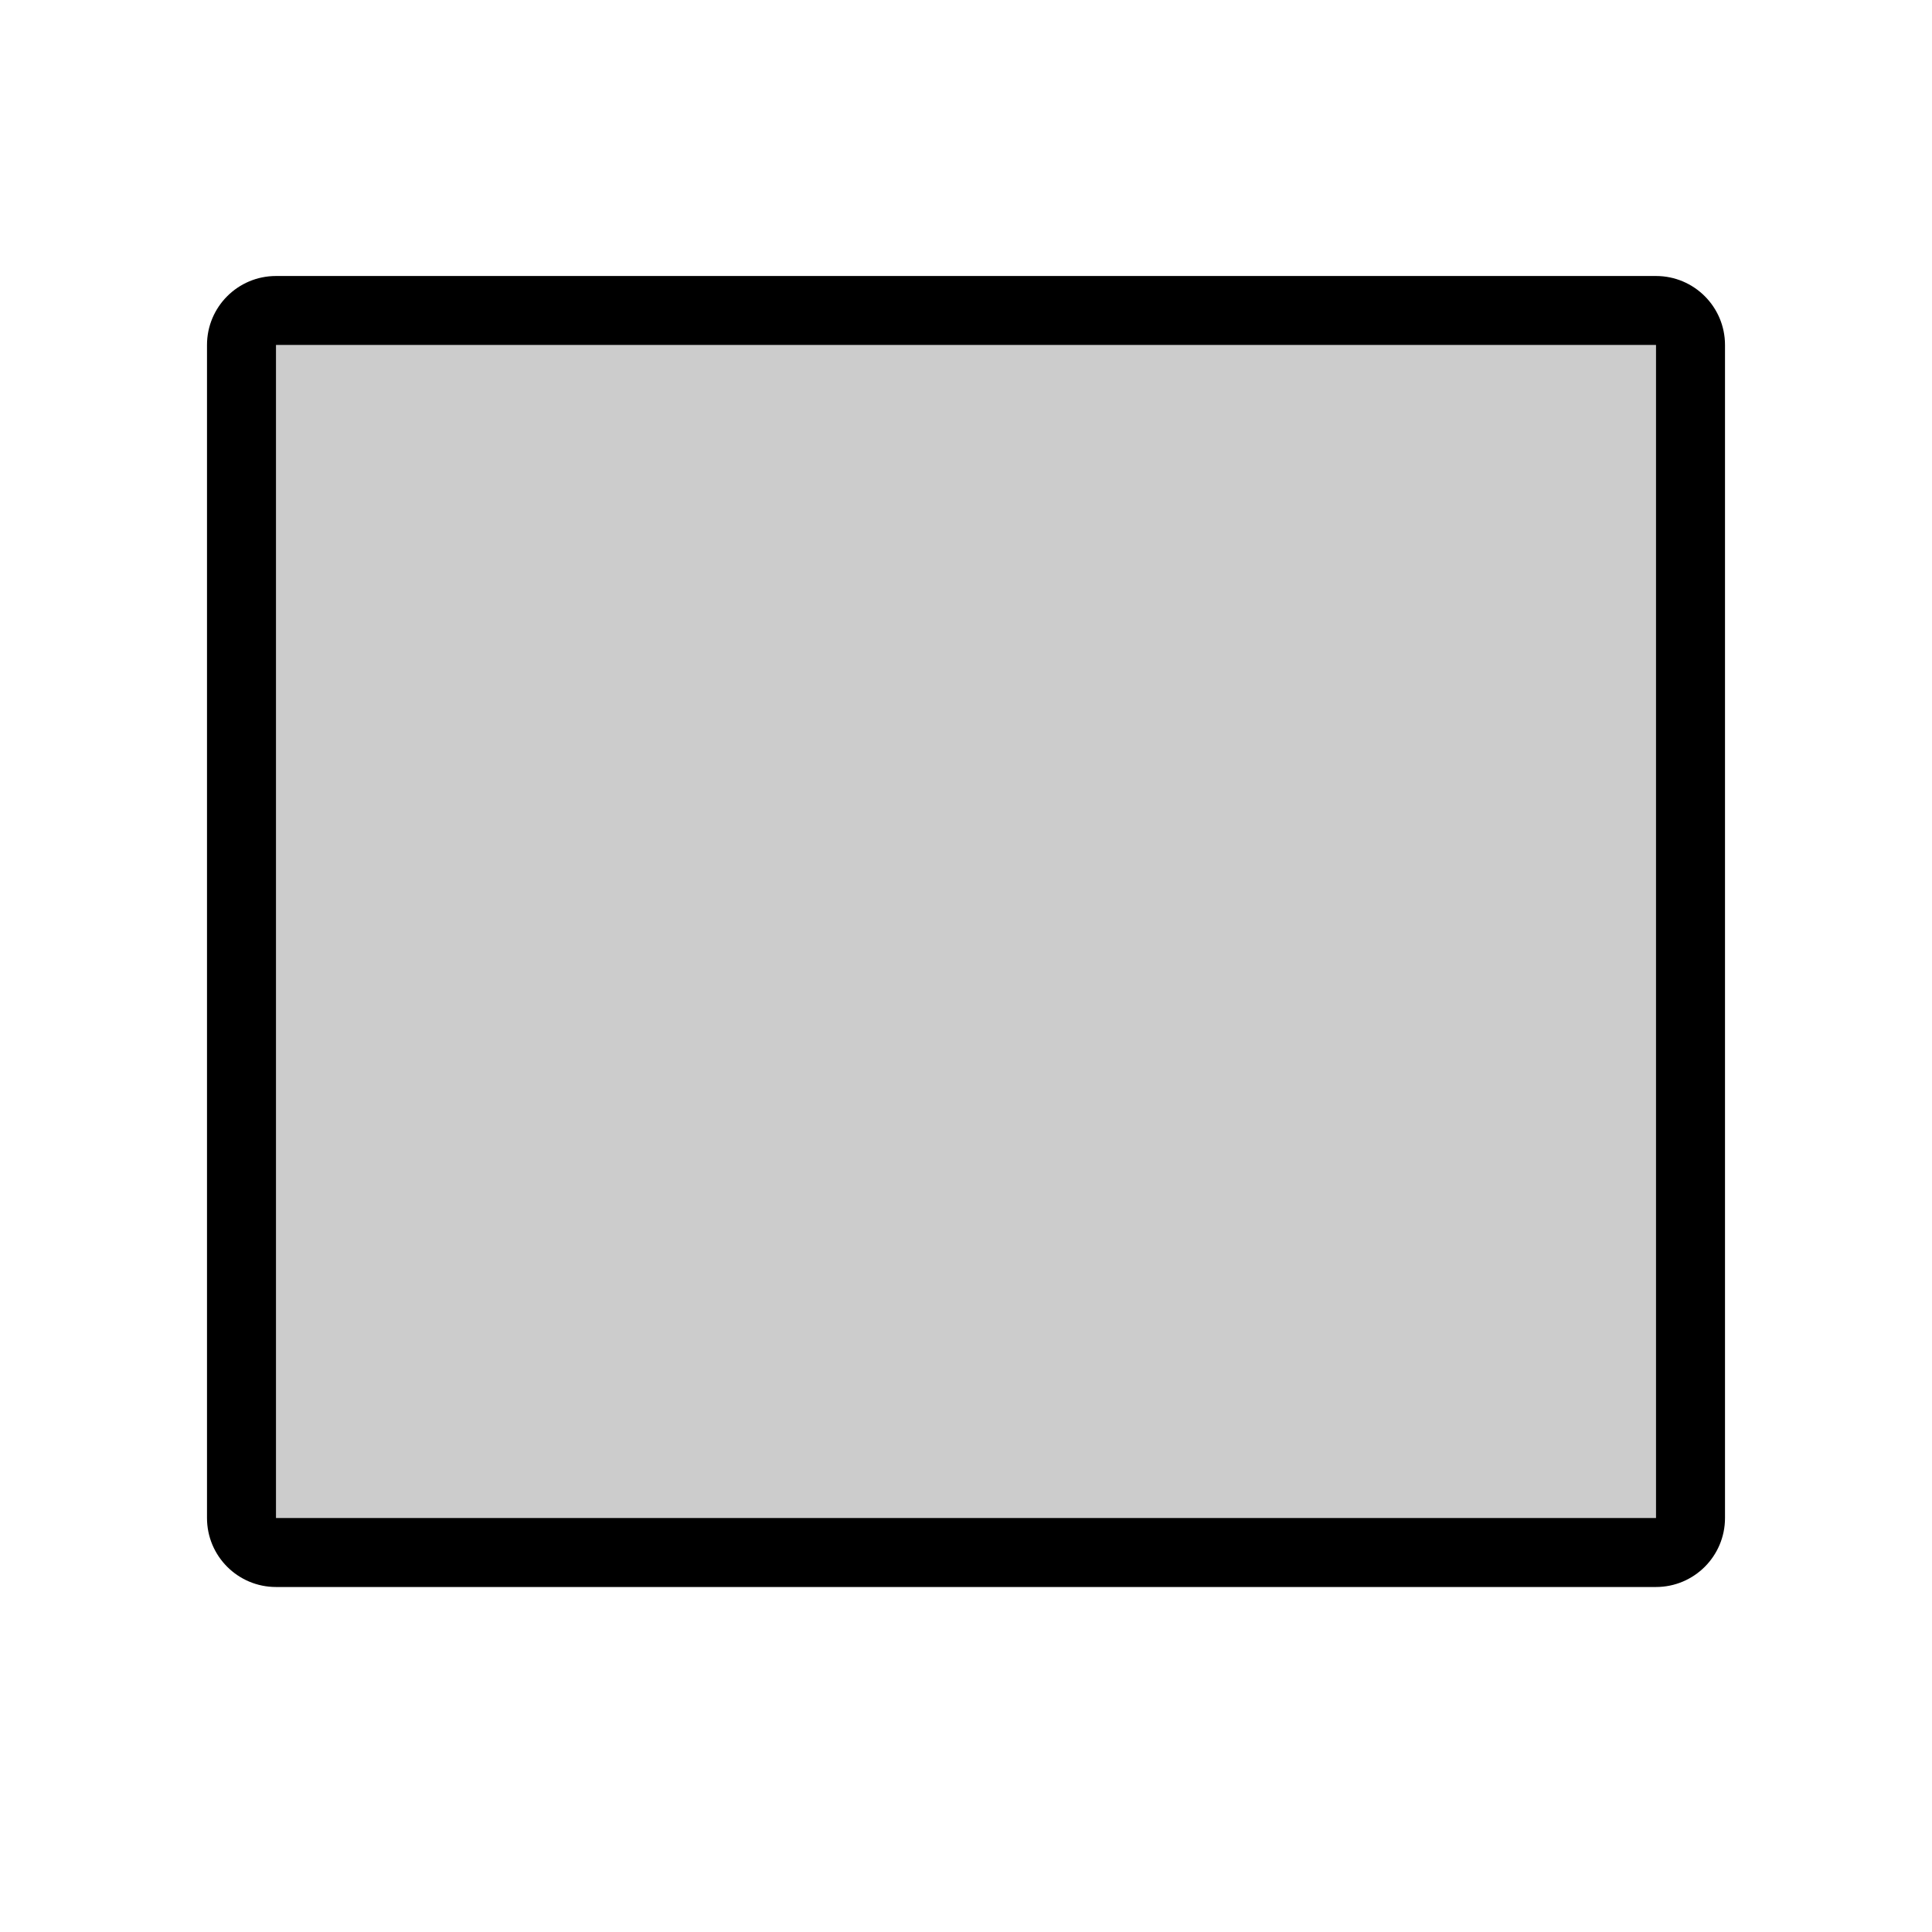
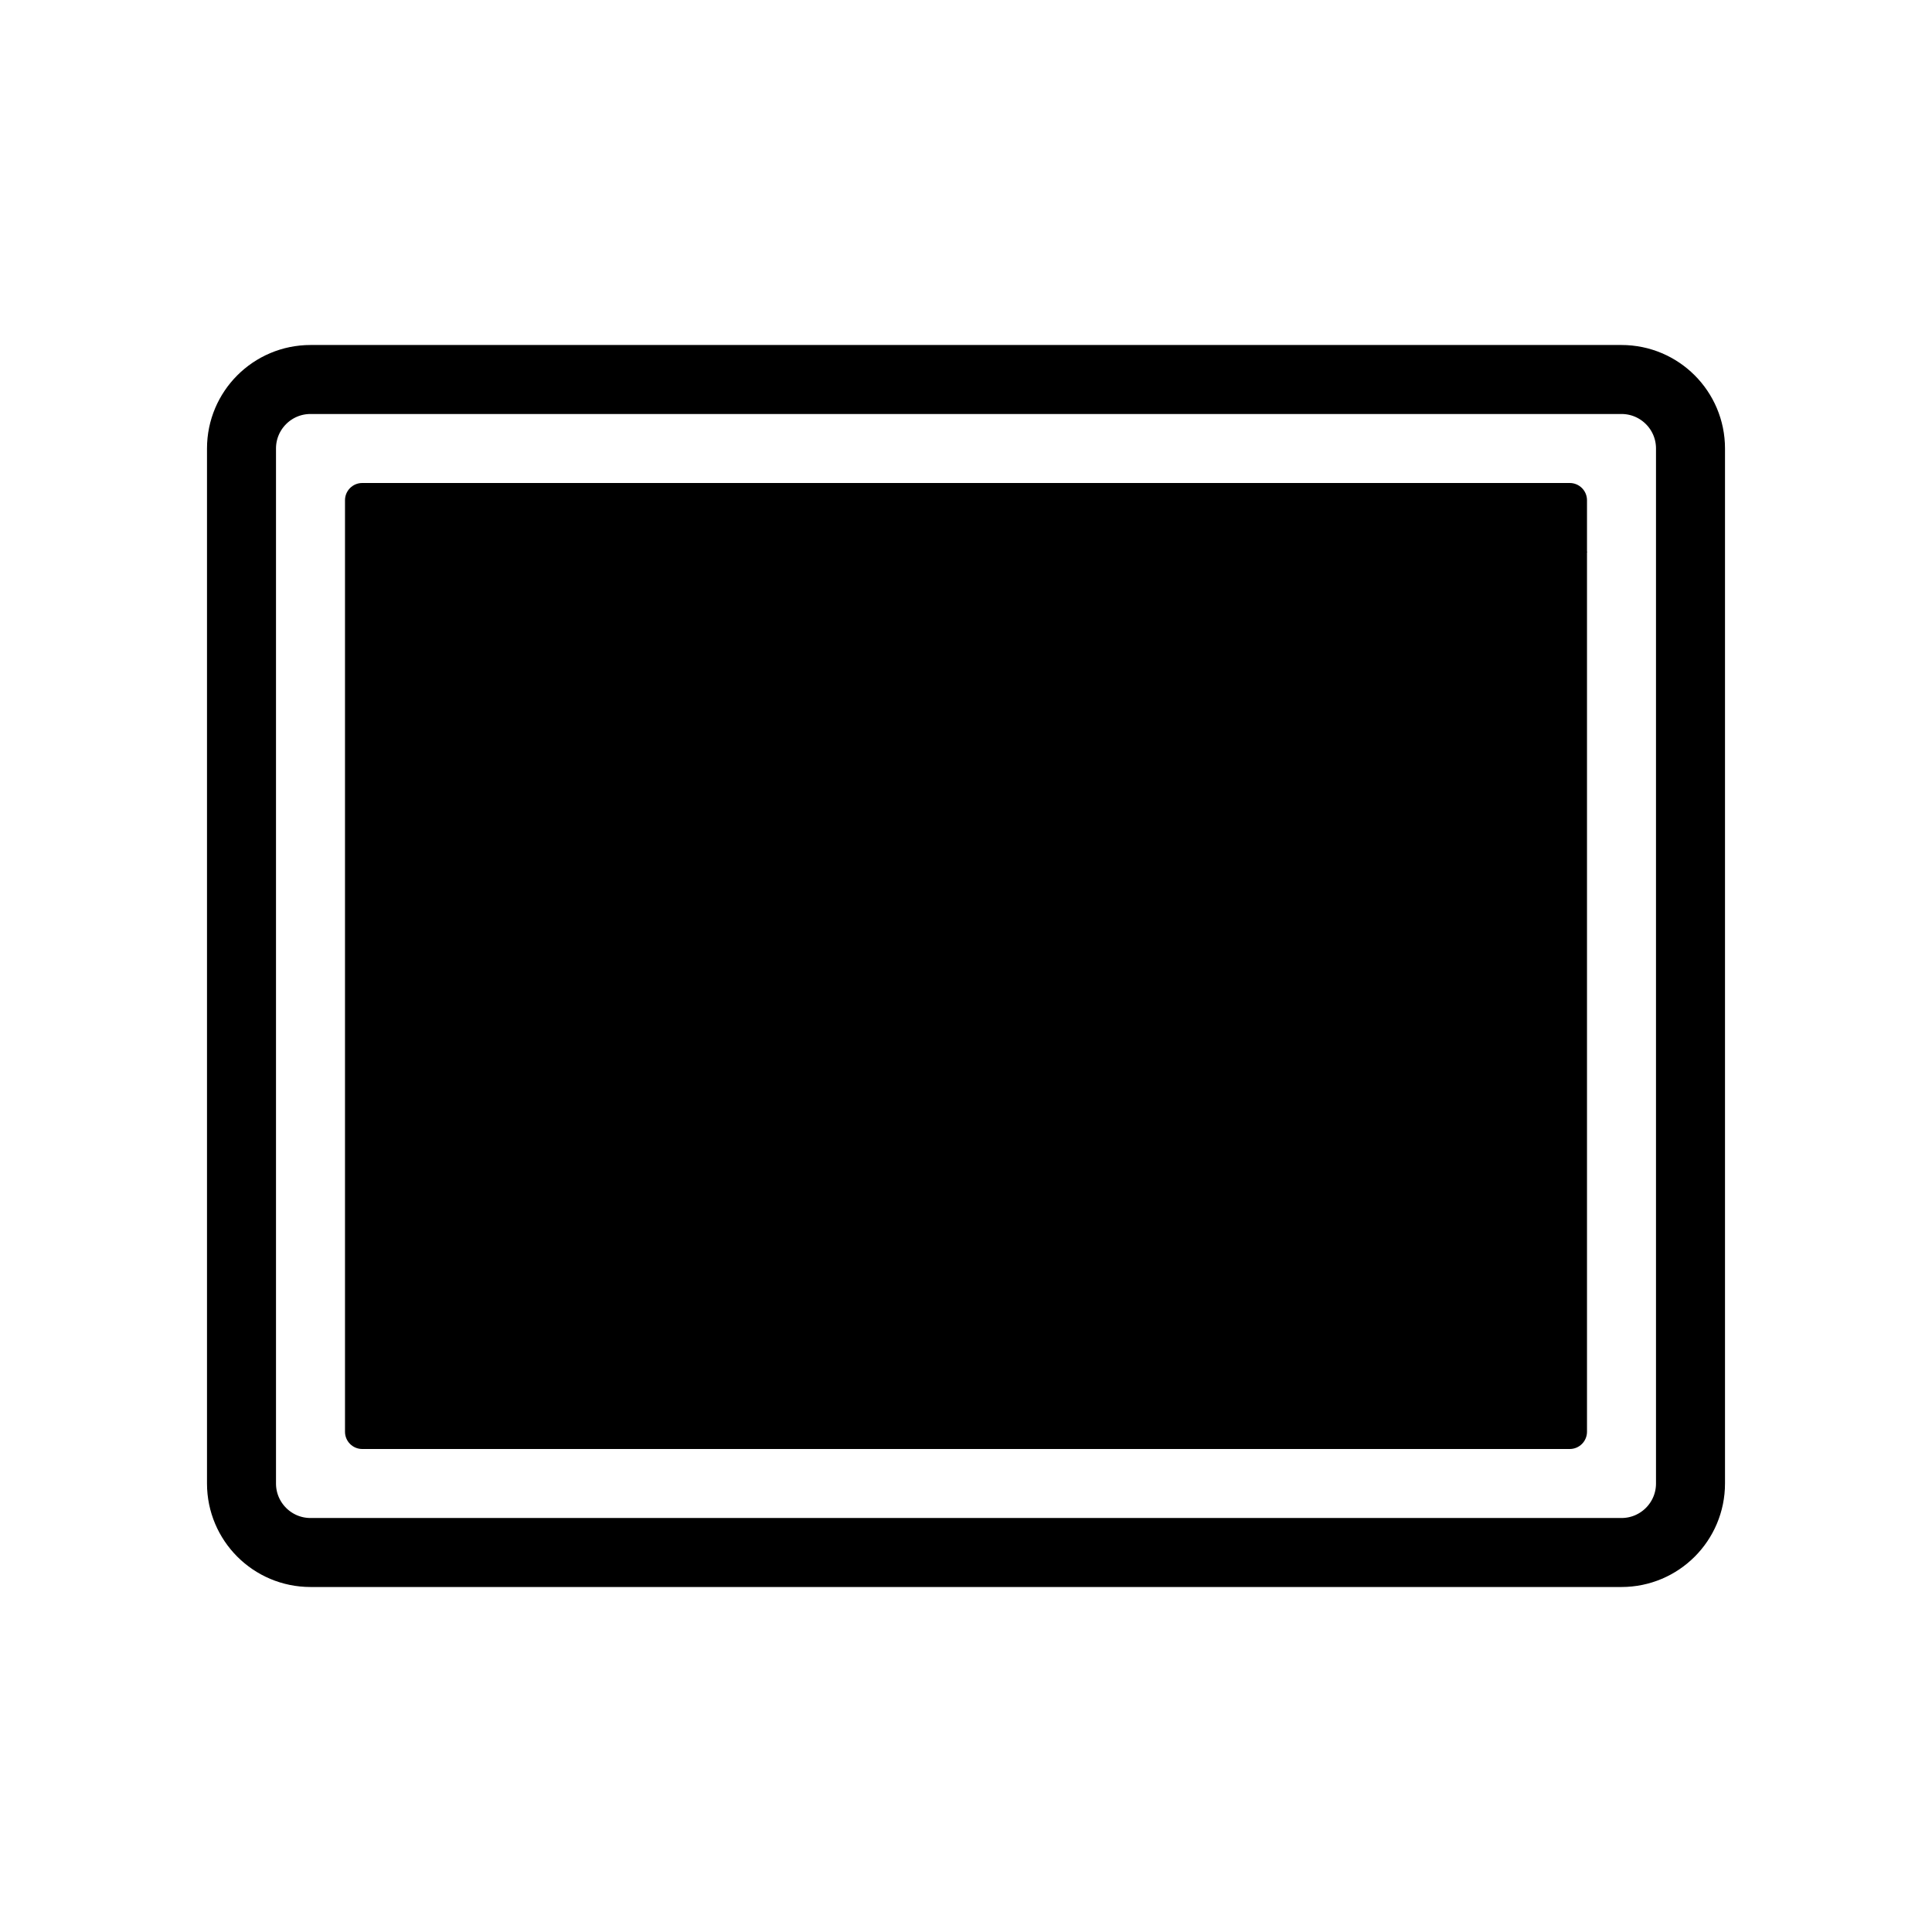
- <svg xmlns="http://www.w3.org/2000/svg" width="28" height="28" fill="none">
-   <path fill-rule="evenodd" clip-rule="evenodd" d="M24 5H4v17h20V5zM4 4a1 1 0 0 0-1 1v17a1 1 0 0 0 1 1h20a1 1 0 0 0 1-1V5a1 1 0 0 0-1-1H4z" fill="#000" />
-   <path opacity=".2" d="M4 5h20v17H4V5z" fill="#000" />
+ <svg xmlns="http://www.w3.org/2000/svg" width="28" height="28" viewBox="0 0 28 28" stroke="currentColor" stroke-linecap="round" stroke-linejoin="round" fill="none">
+   <path d="M24.5 21.5v-15a1 1 0 0 0-1-1h-19a1 1 0 0 0-1 1v15a1 1 0 0 0 1 1h19a1 1 0 0 0 1-1Z" class="icon-stroke-gray-primary" />
+   <path d="M22.75 7a.25.25 0 0 1 .25.25v13.5a.25.25 0 0 1-.25.25H5.25a.25.25 0 0 1-.25-.25V7.25A.25.25 0 0 1 5.25 7h17.5Z" fill="currentColor" stroke="none" class="icon-fill-blue-primary" />
+   <path d="m15 18-2 3h-3l-2-3 2-3h3l2 3Zm7-3-2 3h-3l-2-3 2-3h3l2 3Zm-6-4-2 3h-3l-2-3 2-3h3l2 3Zm7-3-2 3h-3l-2-3 .667-1h5.666L23 8Z" fill="currentColor" stroke="none" class="icon-fill-blue-secondary" />
</svg>
